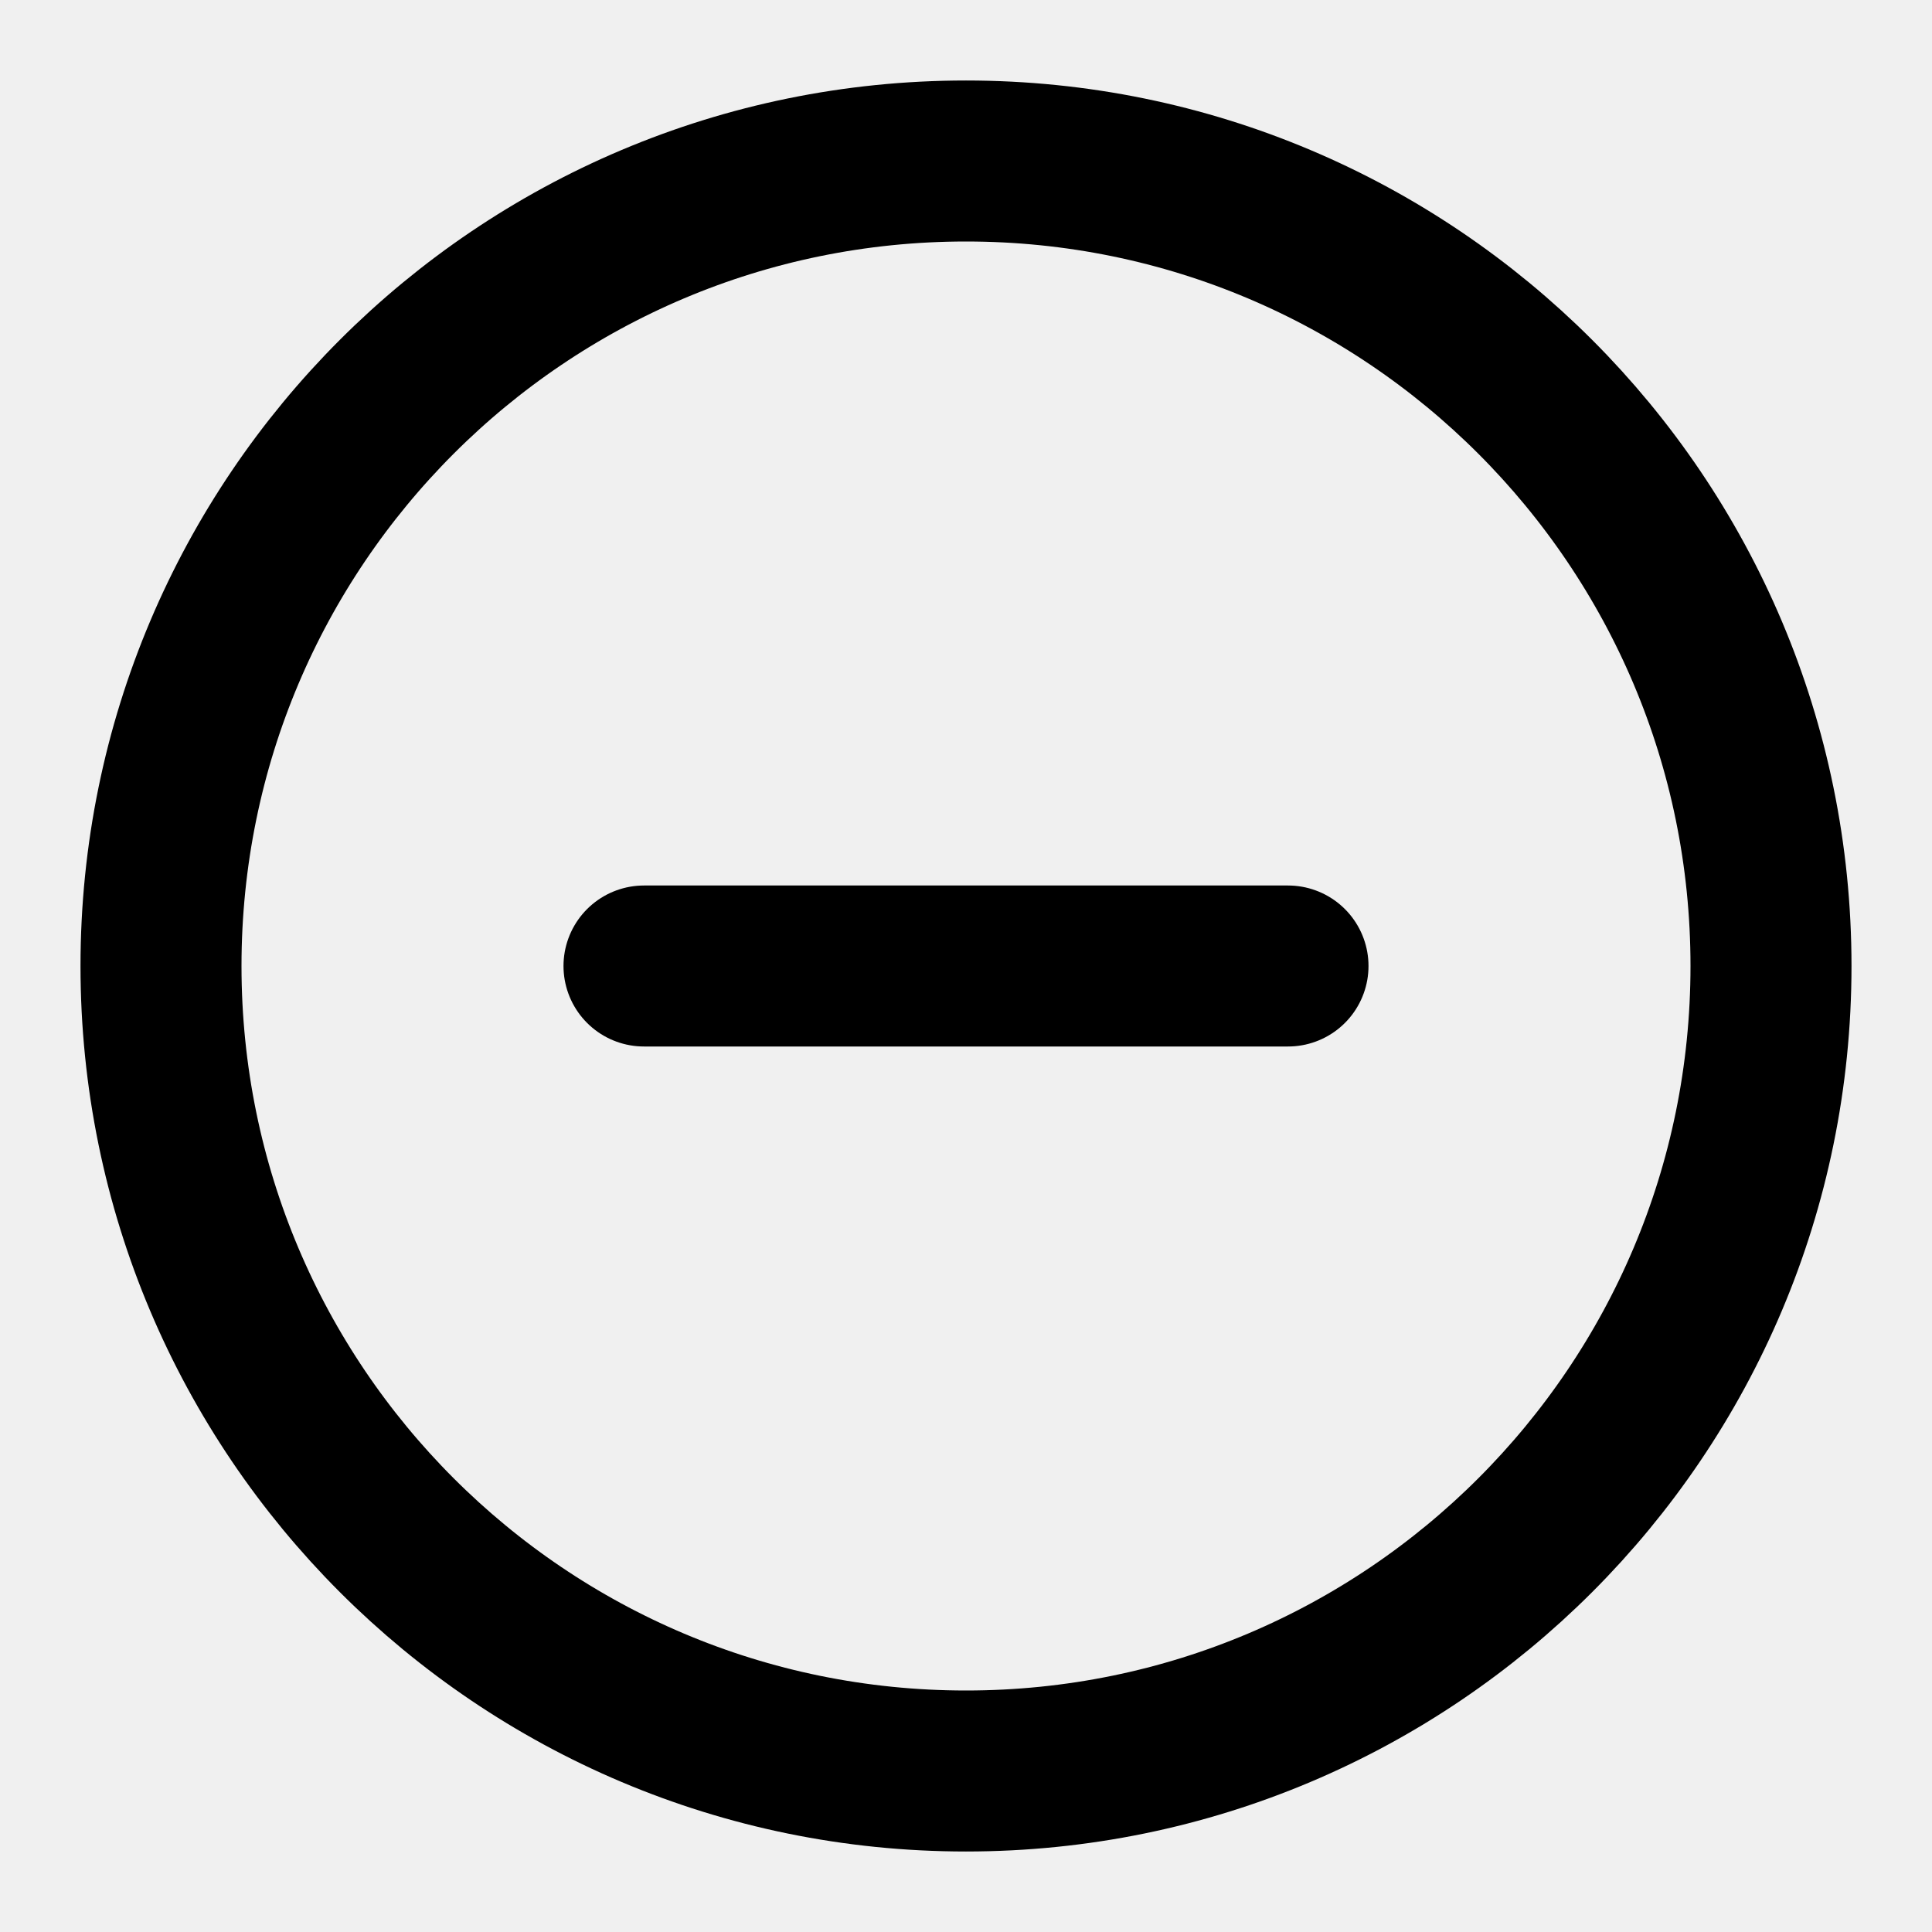
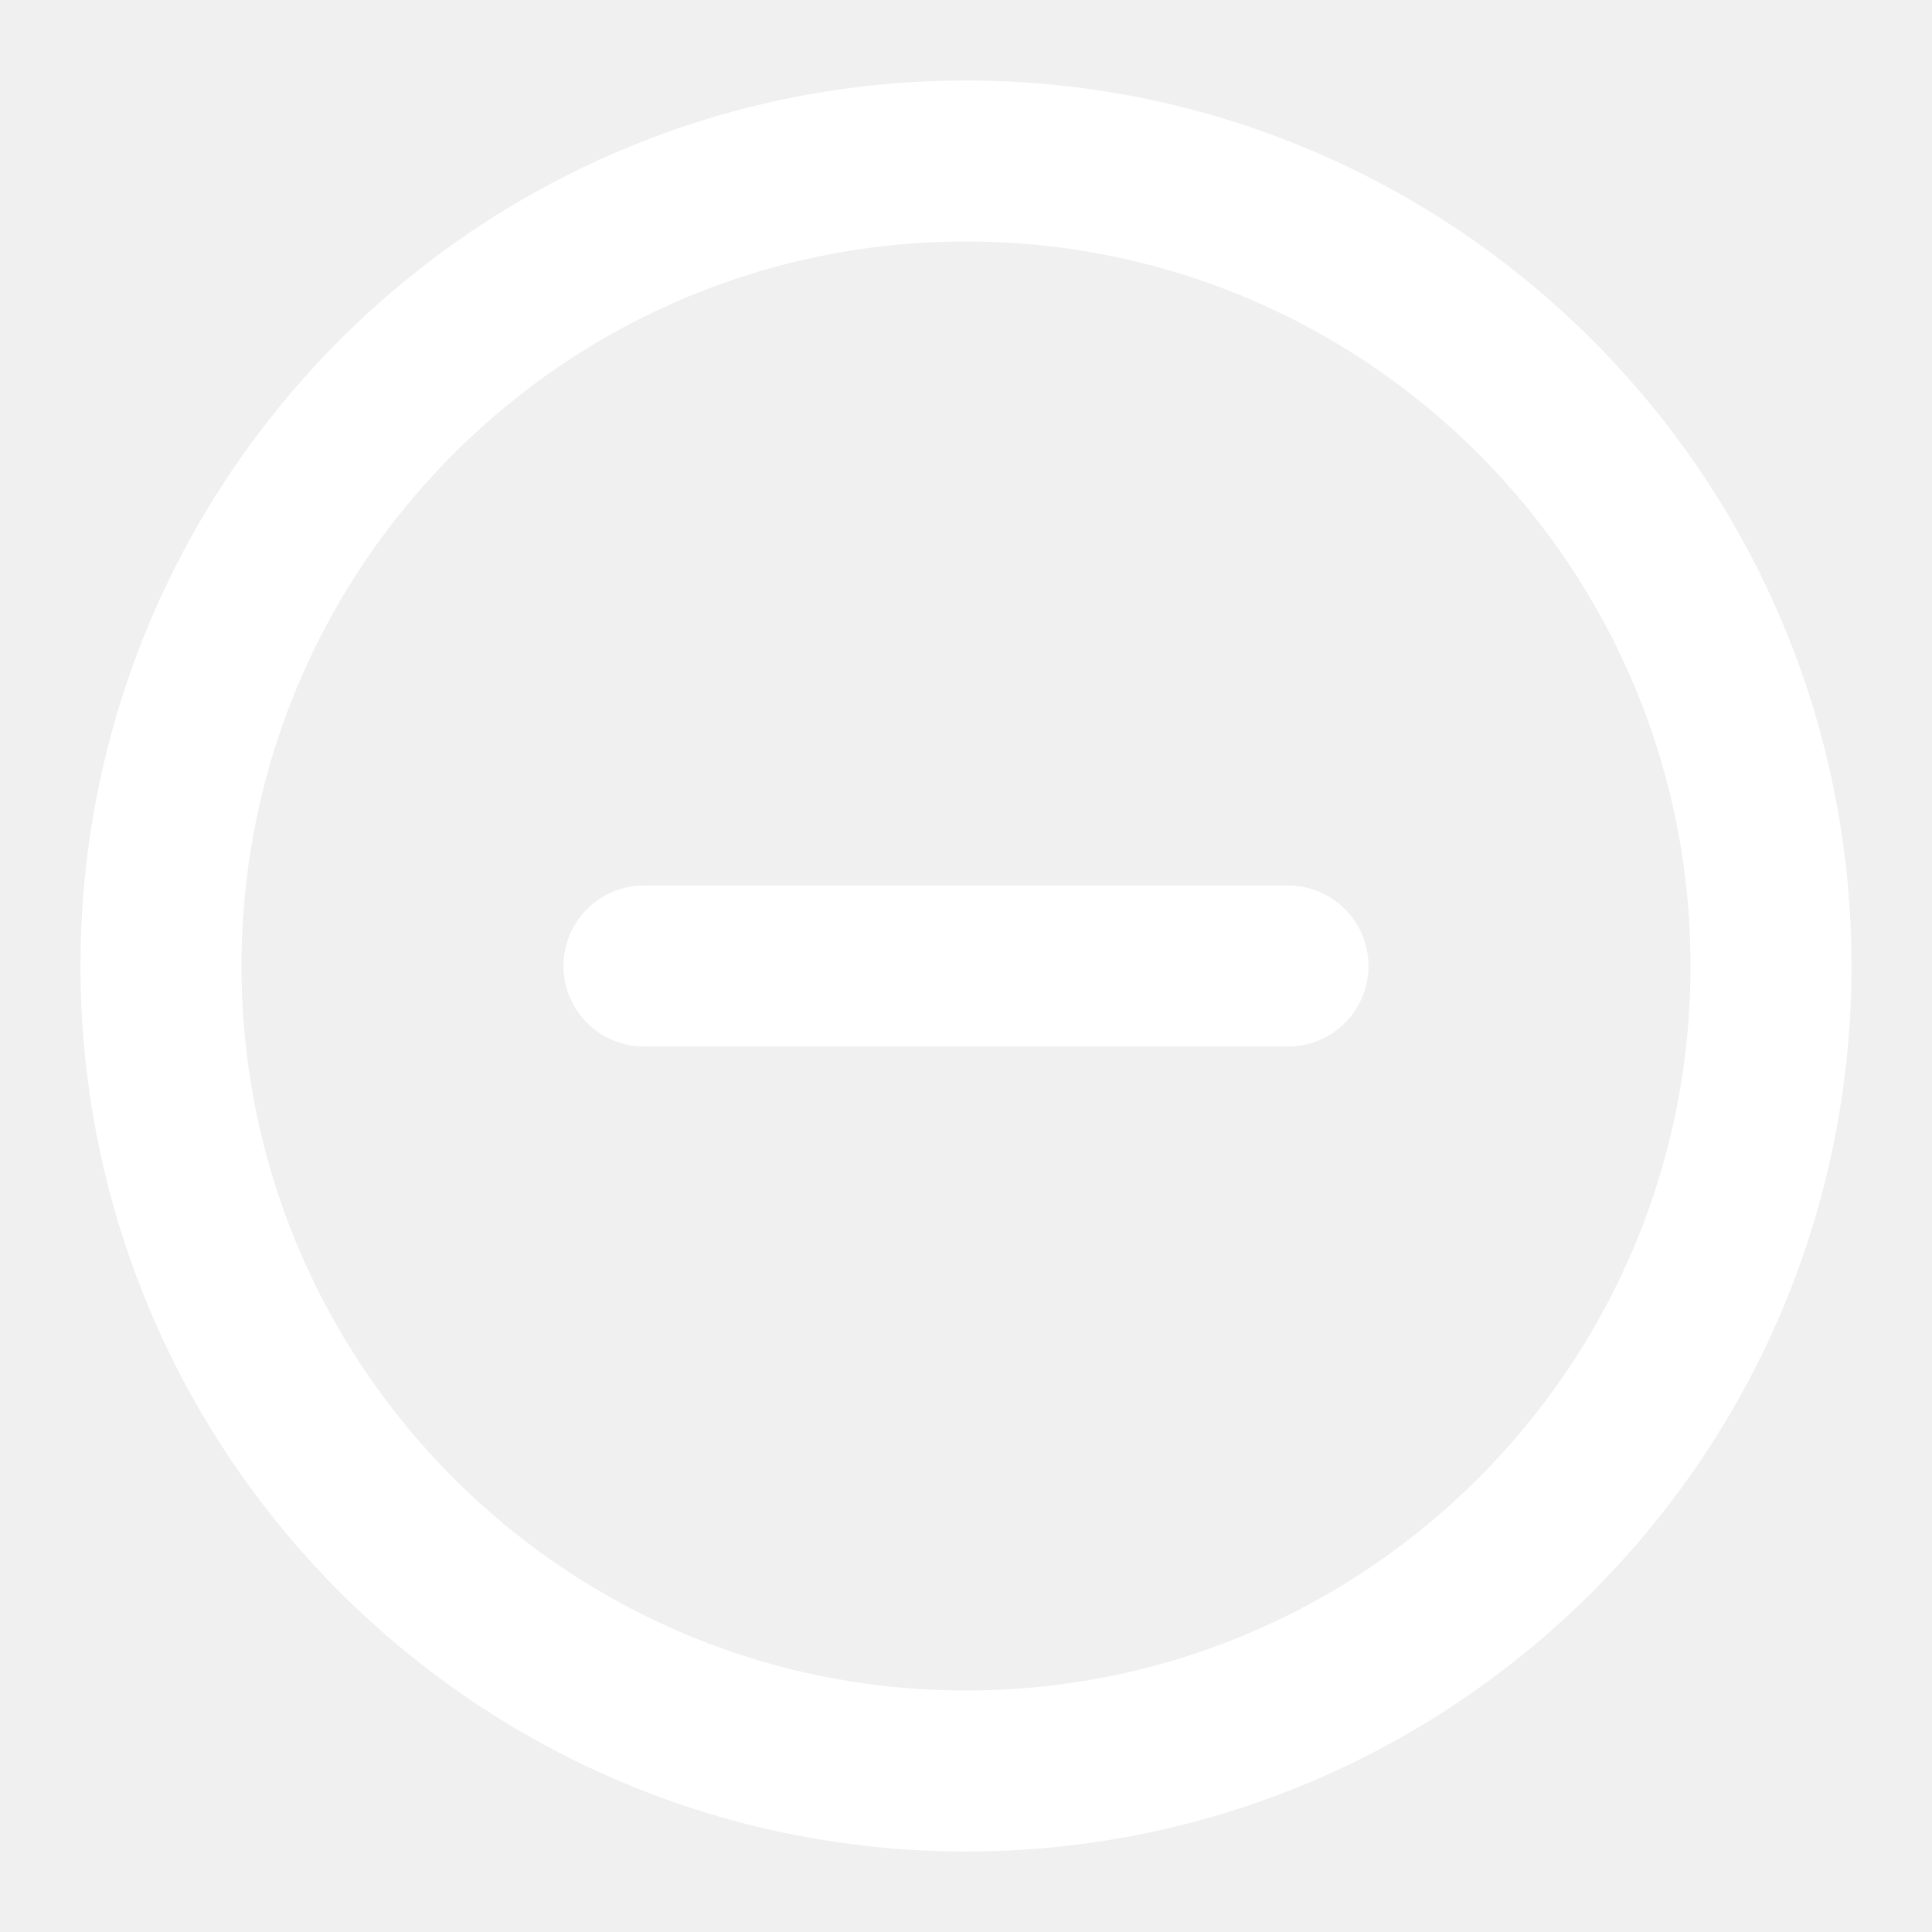
- <svg xmlns="http://www.w3.org/2000/svg" width="24" height="24" viewBox="0 0 24 24" fill="none" stroke="currentColor" stroke-width="2" stroke-linecap="round" stroke-linejoin="round" class="feather feather-minus-circle">
+ <svg xmlns="http://www.w3.org/2000/svg" width="24" height="24" viewBox="0 0 24 24" fill="none" stroke="#fff" stroke-width="2" stroke-linecap="round" stroke-linejoin="round" class="feather feather-minus-circle">
  <circle cx="12" cy="12" r="10" />
  <line x1="8" y1="12" x2="16" y2="12" />
</svg>
